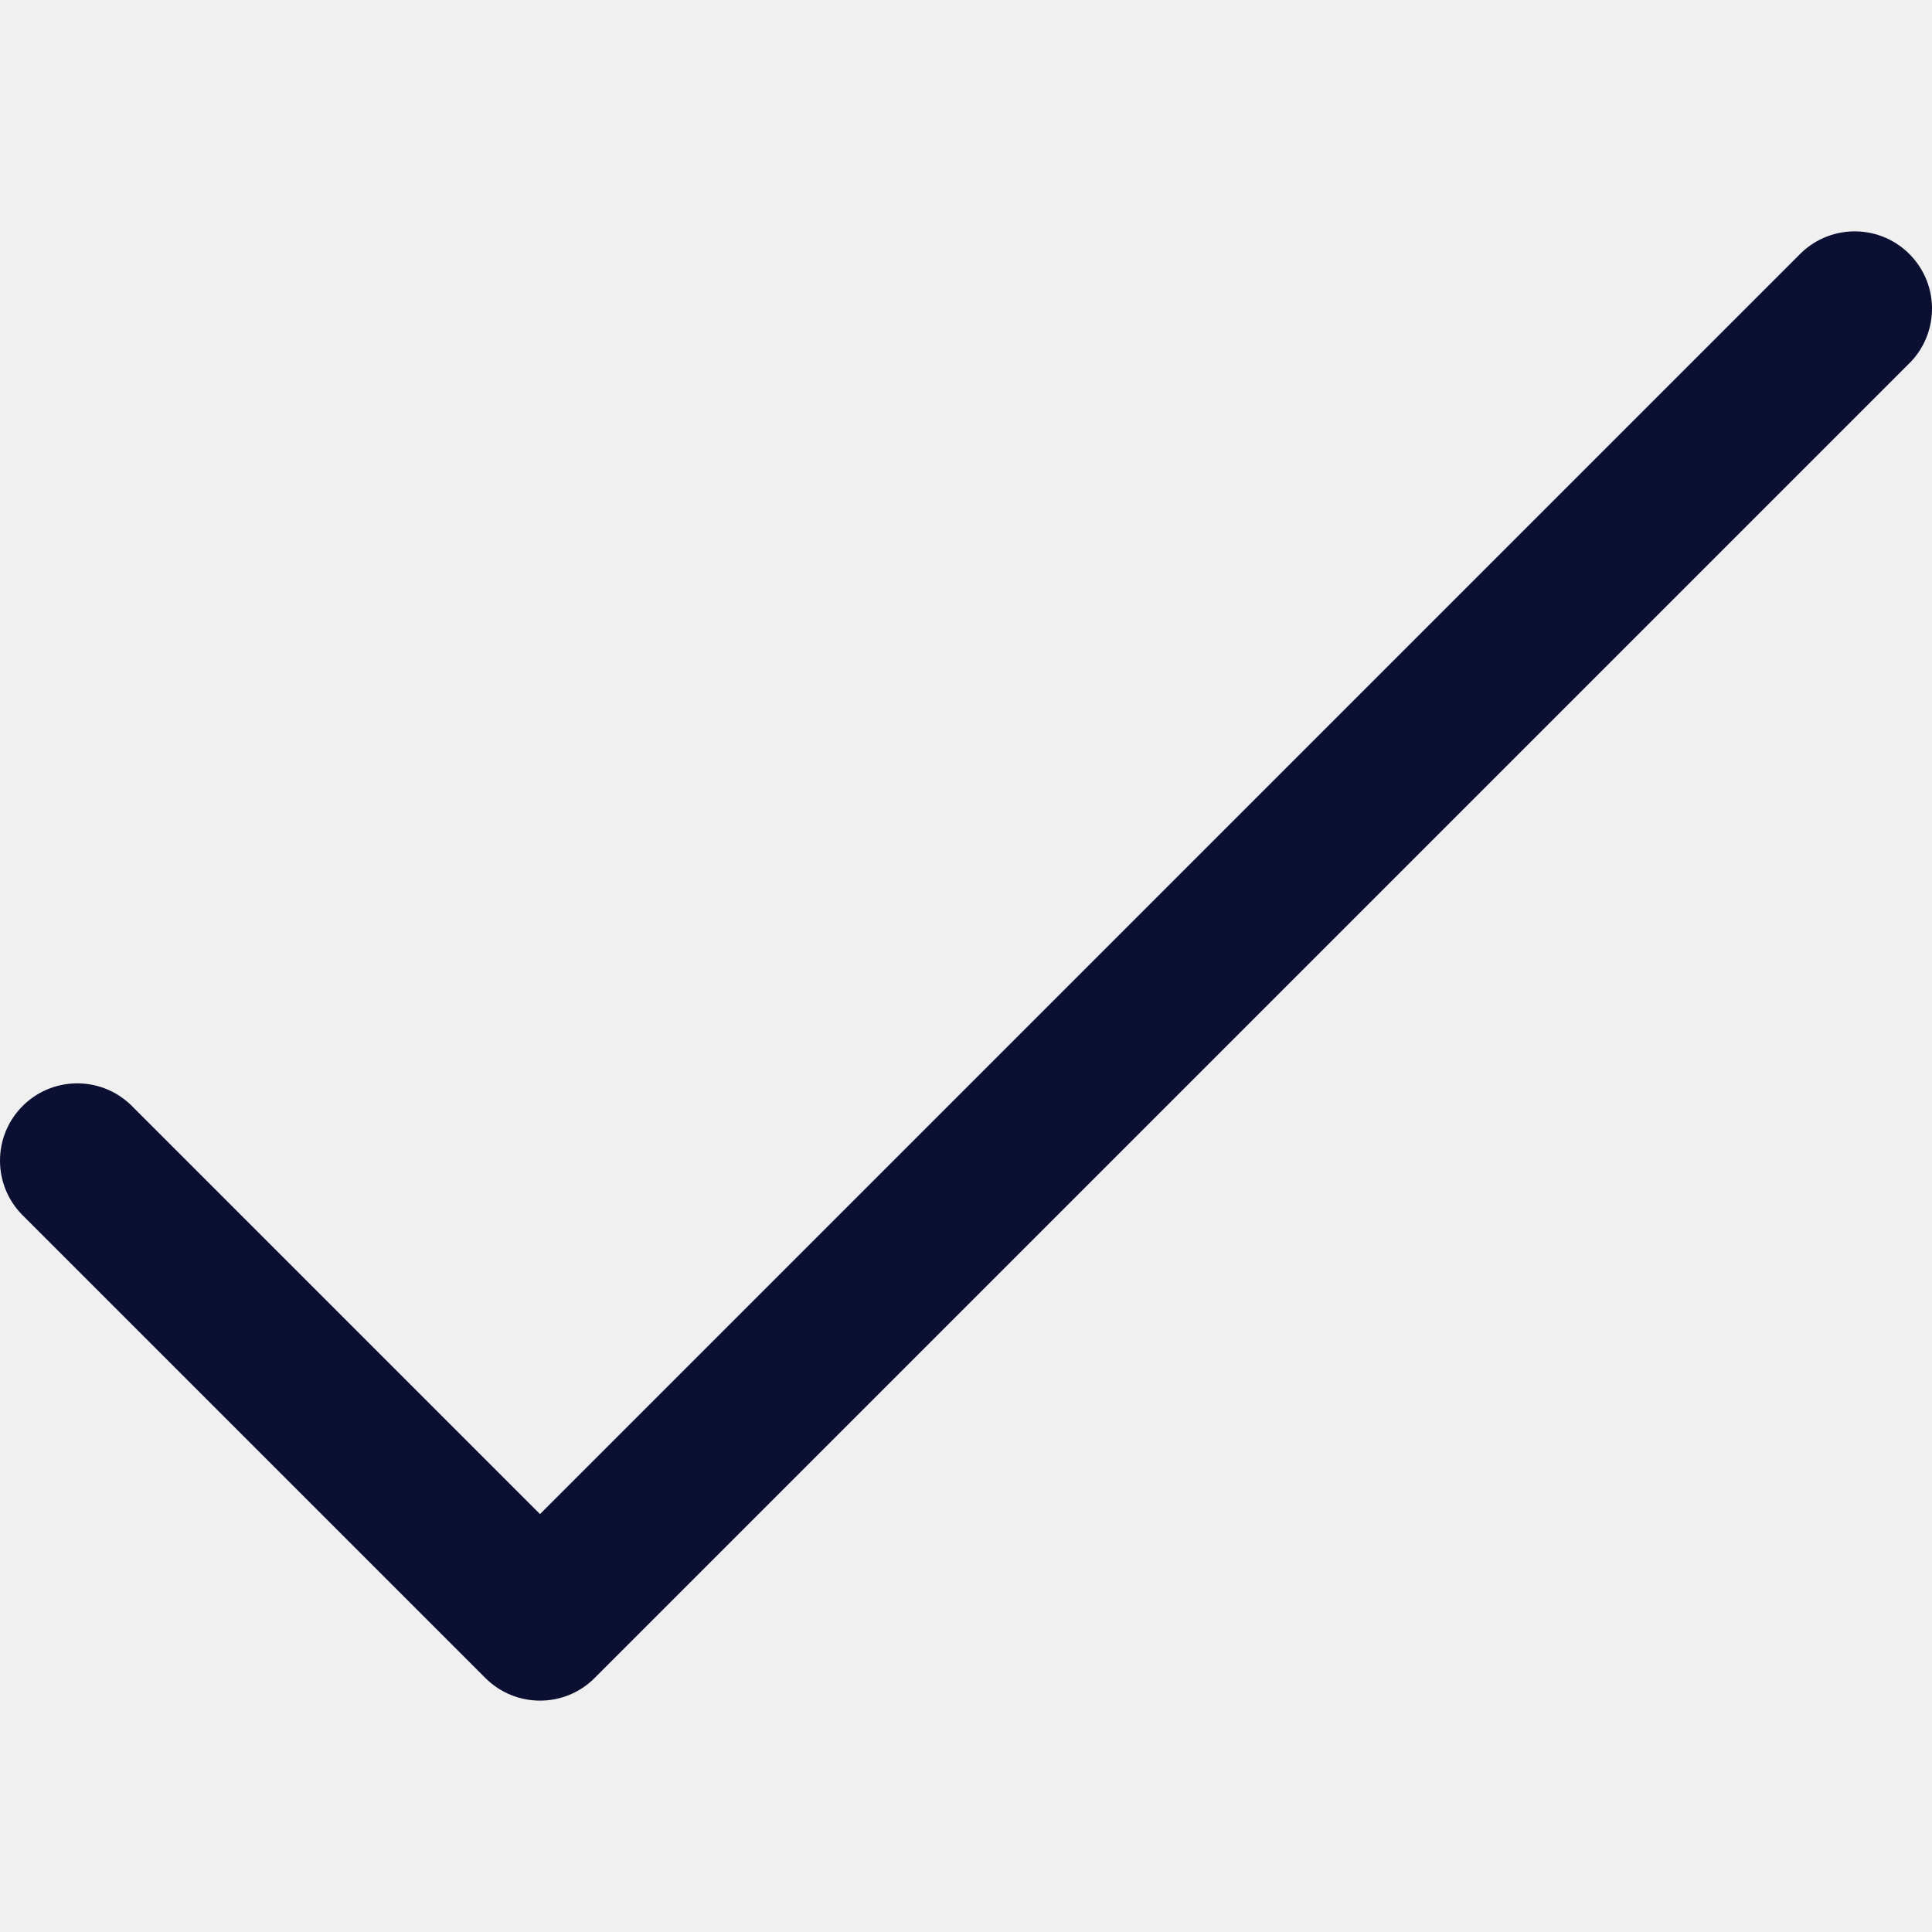
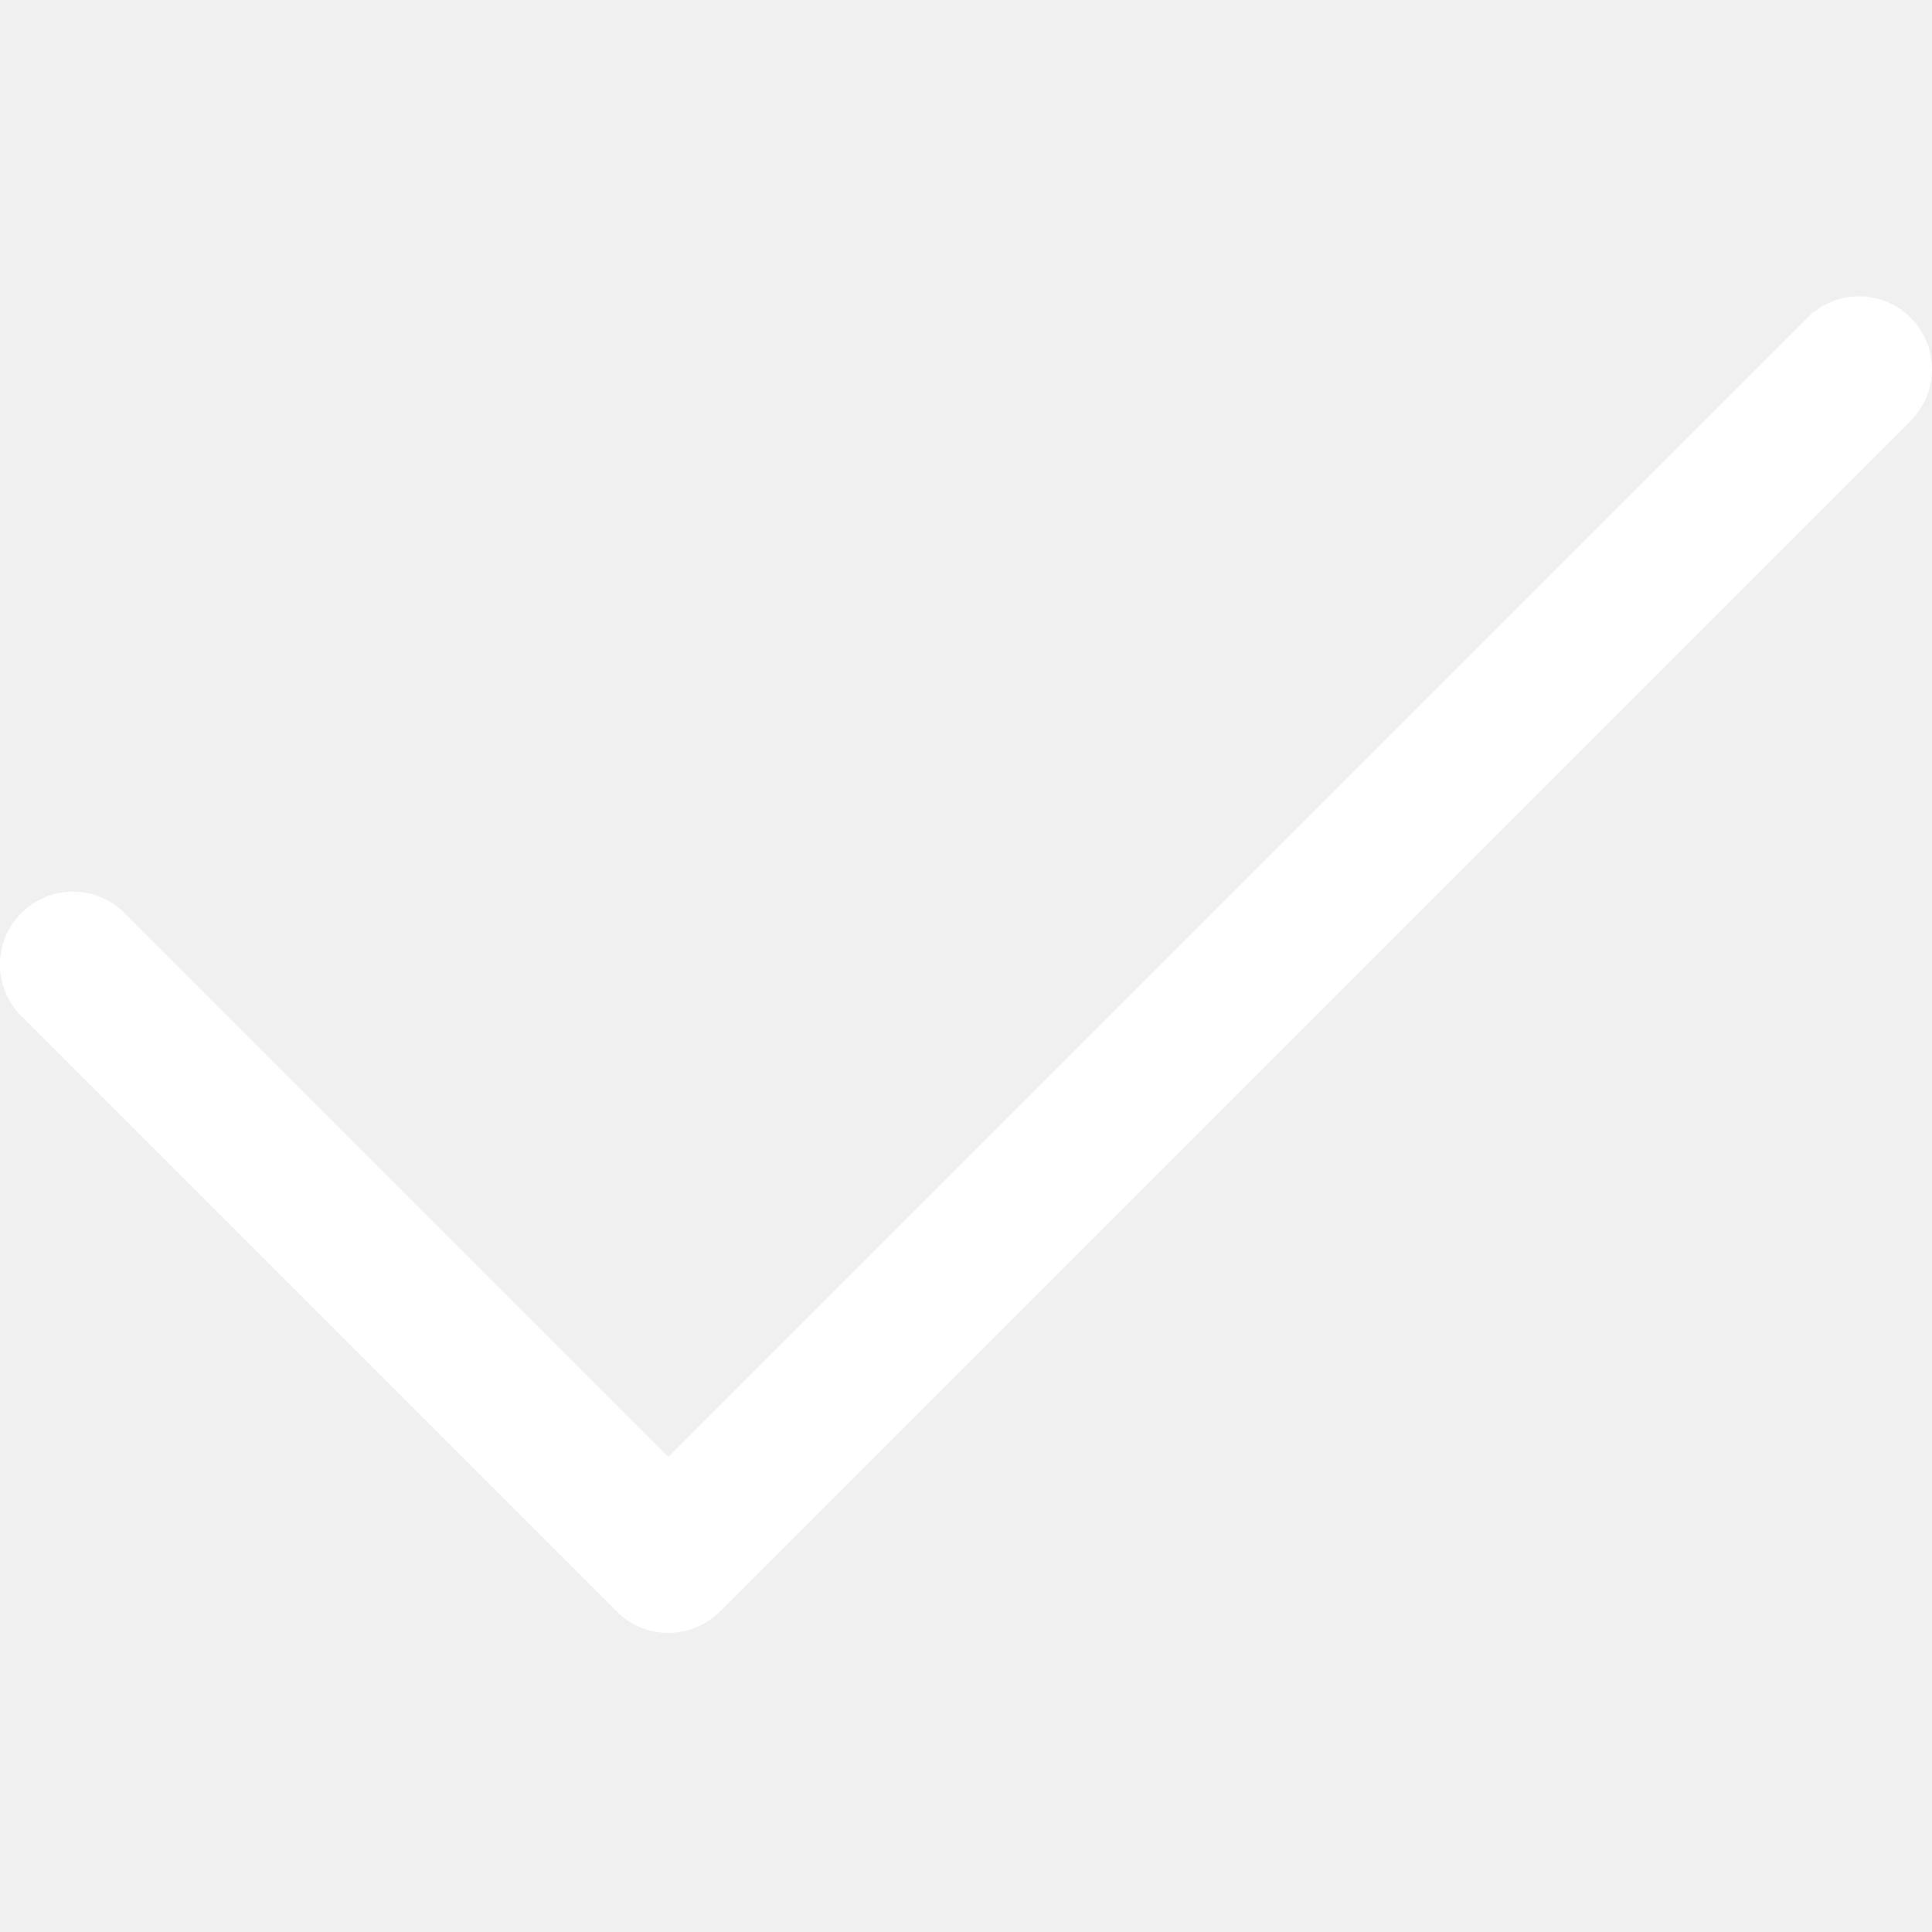
- <svg xmlns="http://www.w3.org/2000/svg" version="1.1" id="Capa_1" x="0px" y="0px" viewBox="0 0 426.667 426.667" style="enable-background:new 0 0 426.667 426.667;" xml:space="preserve" width="512px" height="512px" class="">
+ <svg xmlns="http://www.w3.org/2000/svg" version="1.1" width="512" height="512" x="0" y="0" viewBox="0 -65 424.032 424" style="enable-background:new 0 0 512 512" xml:space="preserve" class="">
  <g>
-     <g>
-       <g>
-         <path d="M421.876,56.307c-6.548-6.78-17.352-6.968-24.132-0.42c-0.142,0.137-0.282,0.277-0.42,0.42L119.257,334.375    l-90.334-90.334c-6.78-6.548-17.584-6.36-24.132,0.42c-6.388,6.614-6.388,17.099,0,23.713l102.4,102.4    c6.665,6.663,17.468,6.663,24.132,0L421.456,80.44C428.236,73.891,428.424,63.087,421.876,56.307z" data-original="#000000" class="active-path" data-old_color="#000000" fill="#0B0F32" />
-       </g>
-     </g>
+     <path d="m146.66 293.367c-4.094 0-8.191-1.559-11.305-4.695l-130.668-130.668c-6.25-6.25-6.25-16.383 0-22.633s16.383-6.25 22.637 0l119.359 119.359 250.027-250.027c6.25-6.25 16.383-6.25 22.633 0s6.25 16.387 0 22.637l-261.332 261.332c-3.16 3.137-7.254 4.695-11.352 4.695zm0 0" fill="#ffffff" data-original="#000000" style="" class="" />
  </g>
</svg>
